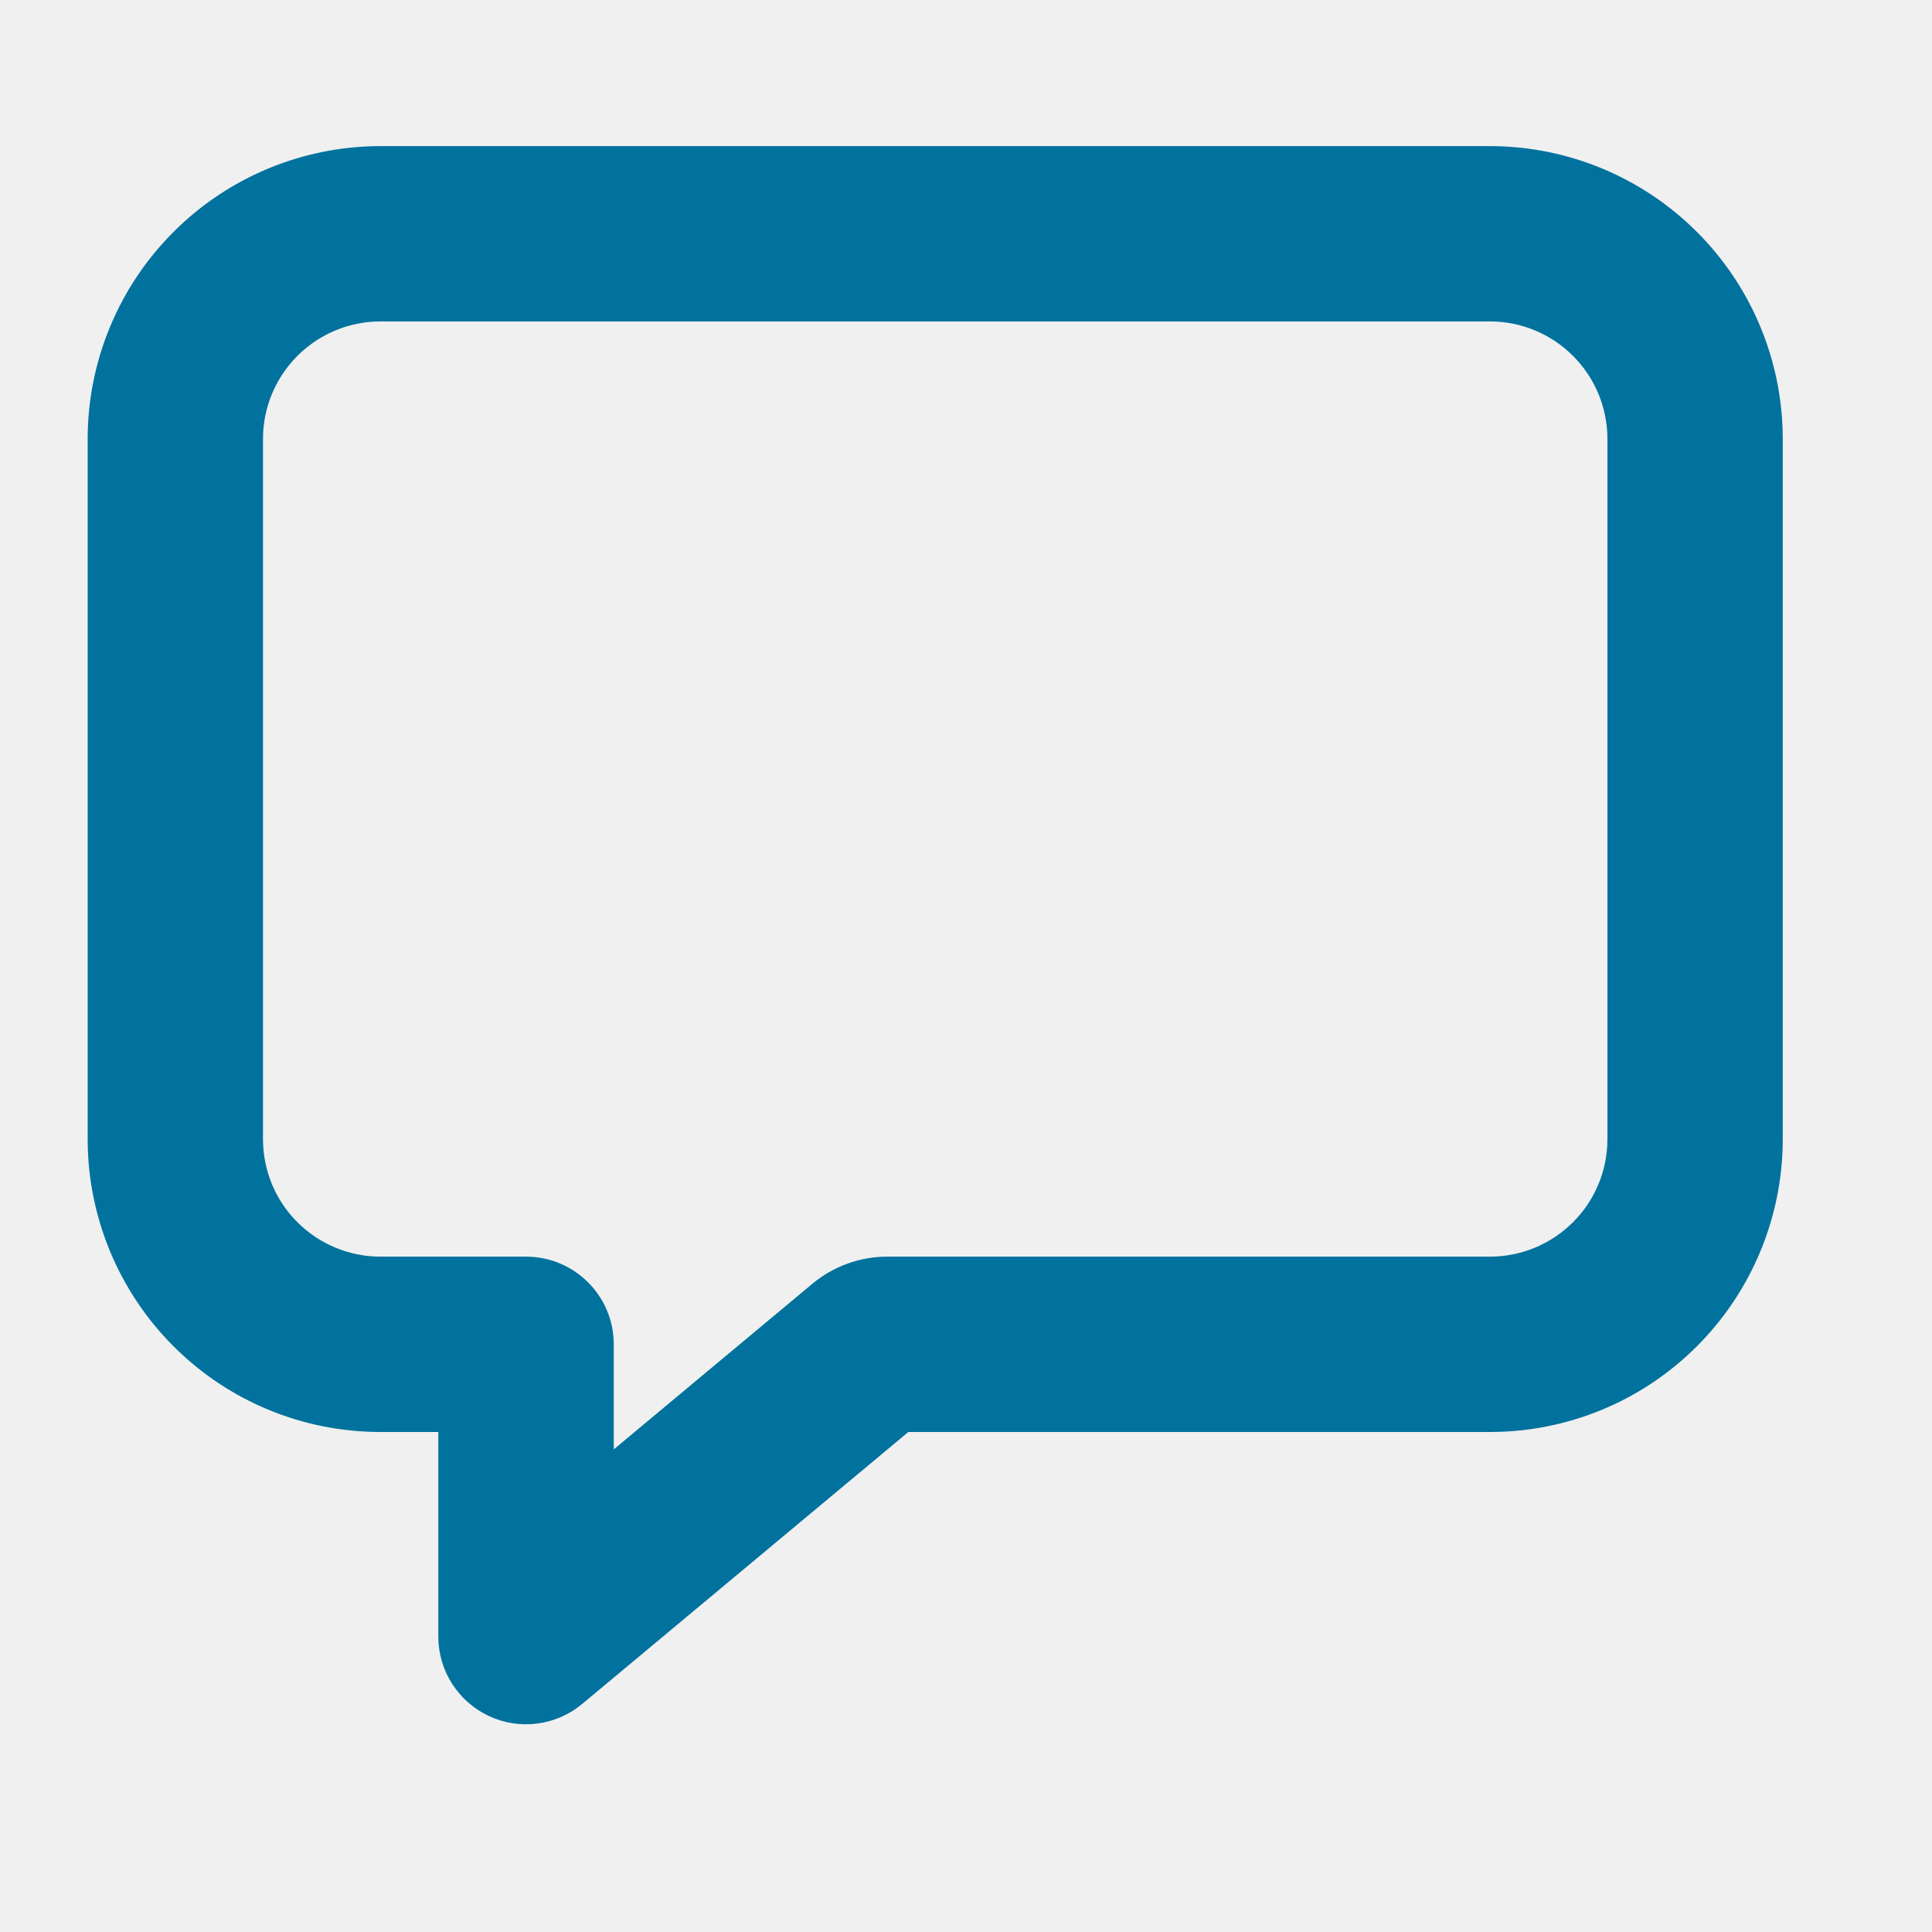
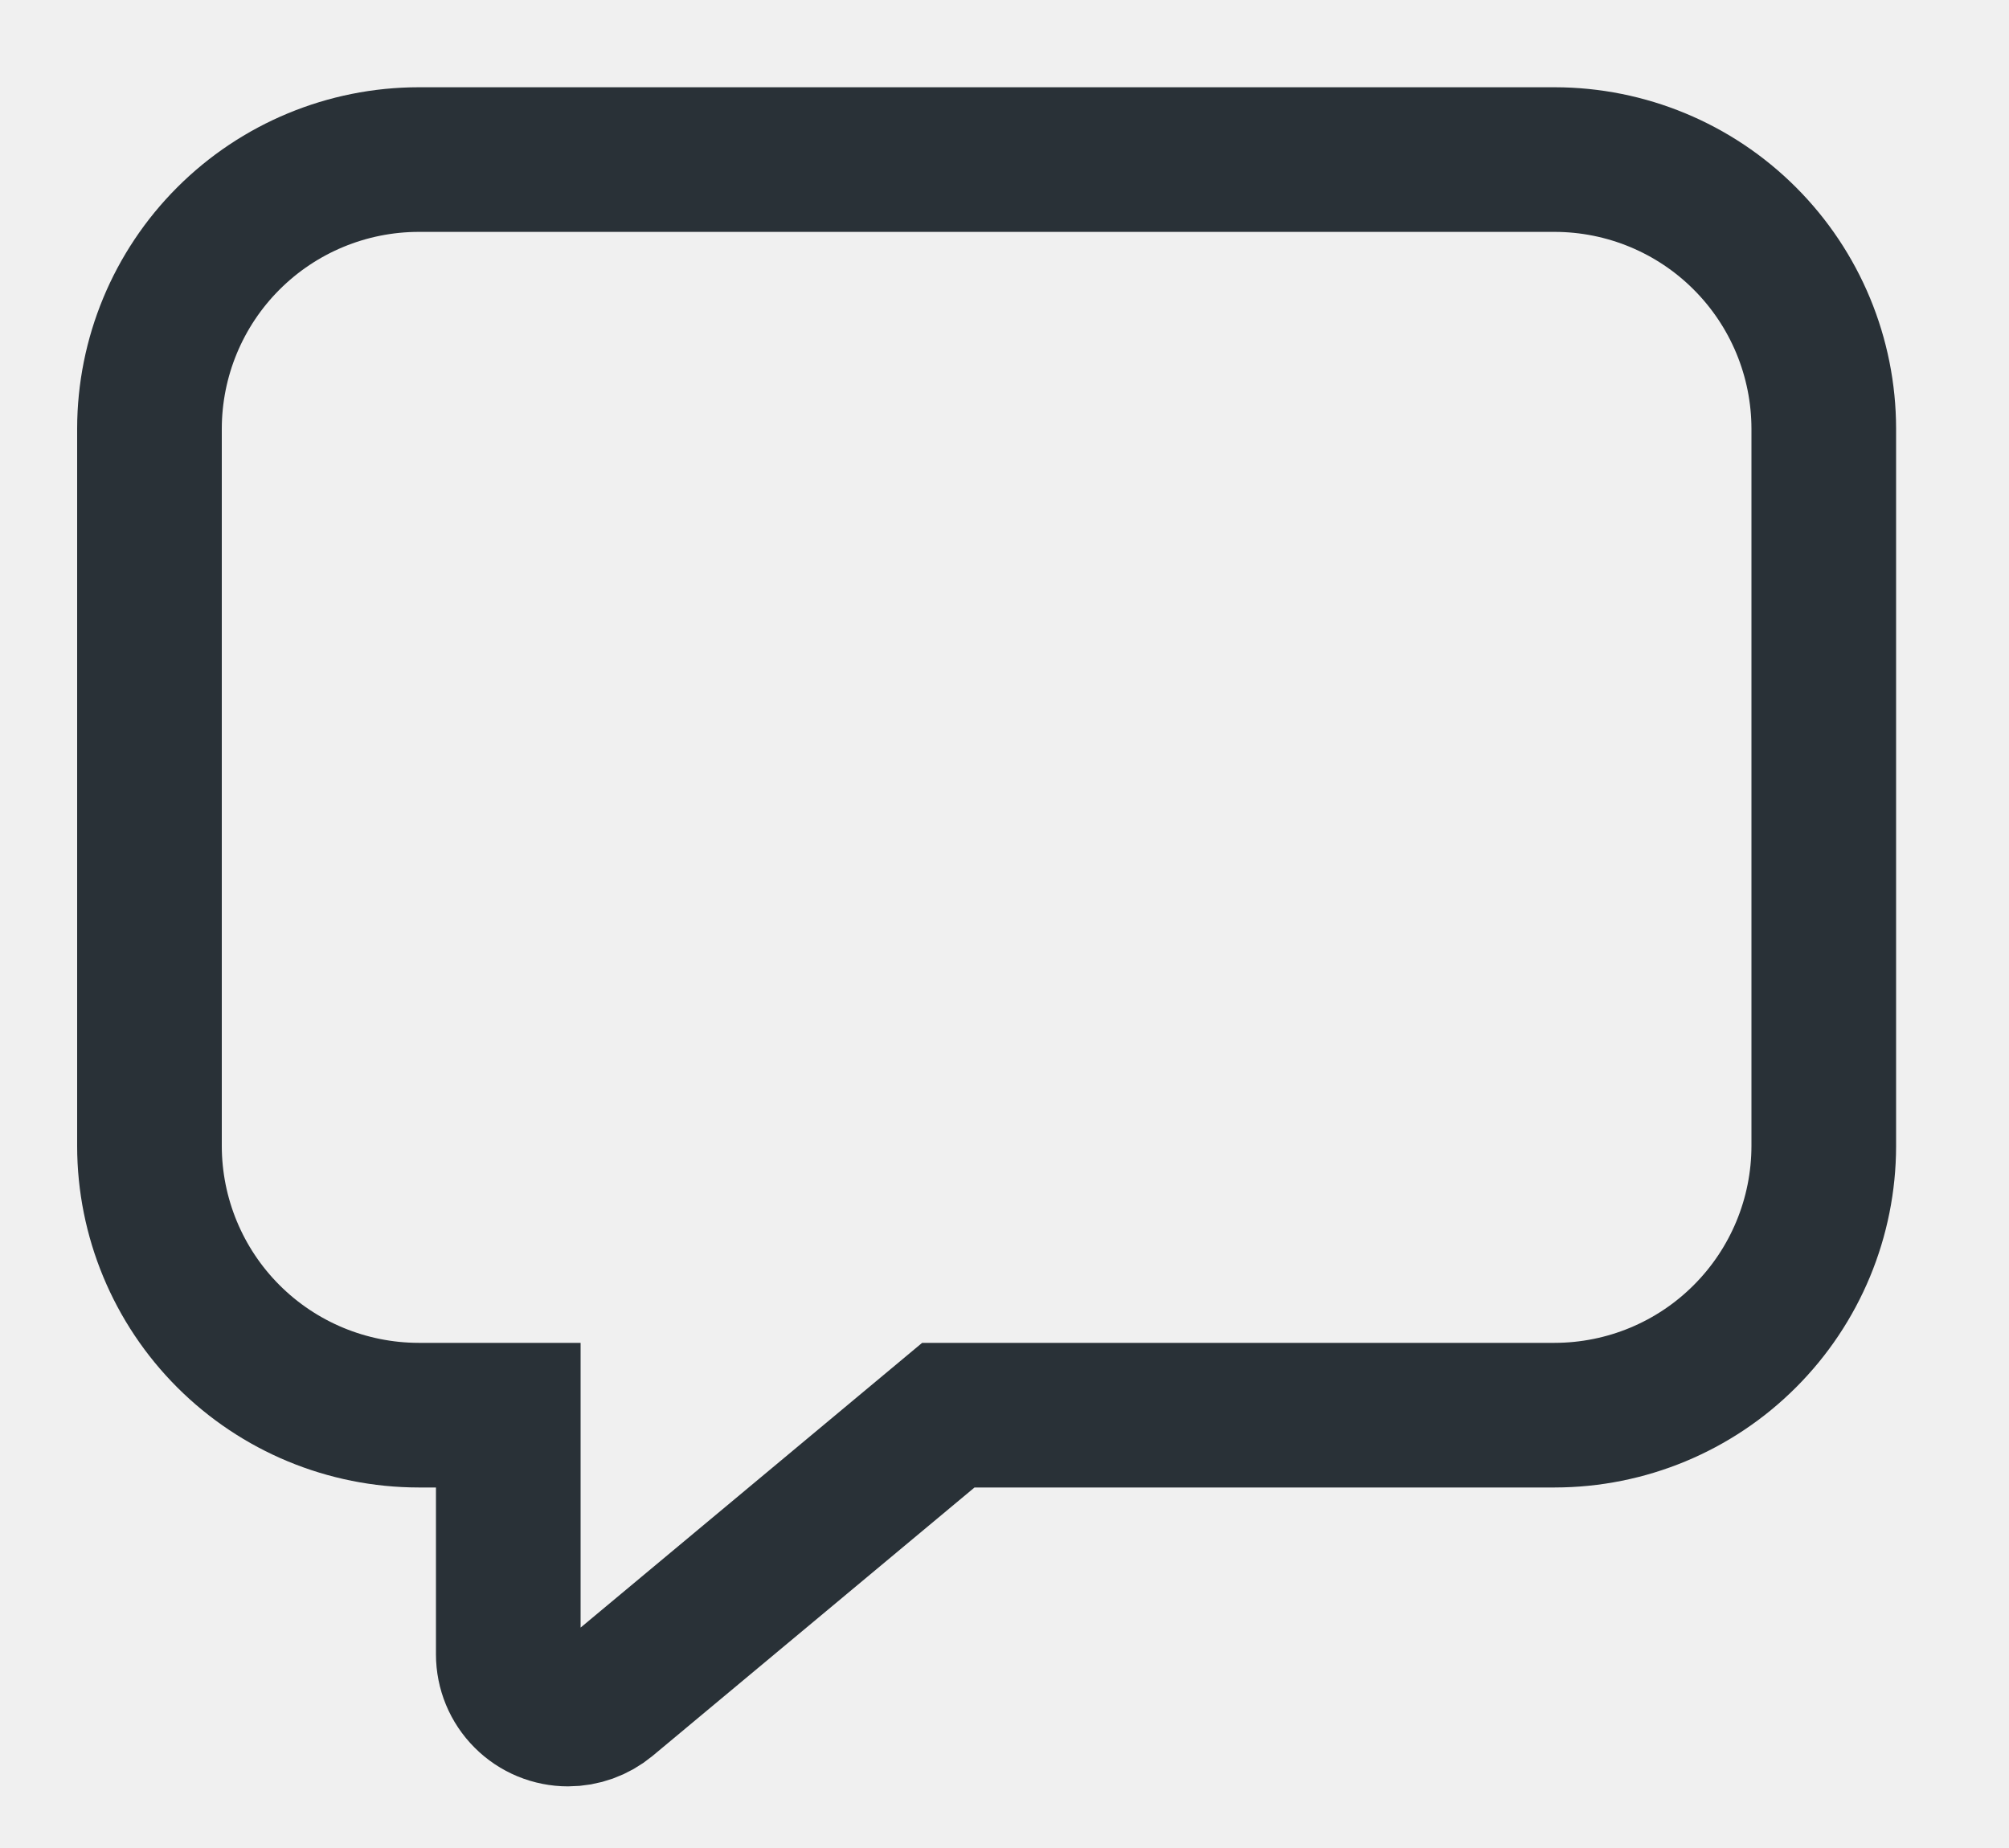
- <svg xmlns="http://www.w3.org/2000/svg" width="16" height="16" viewBox="0 0 16 16" fill="none">
-   <path fill-rule="evenodd" clip-rule="evenodd" d="M3.145 1.452L3.146 1.452H12.344V1.936L12.345 1.452C12.922 1.454 13.475 1.684 13.882 2.092C14.29 2.499 14.52 3.052 14.522 3.629L14.522 3.63V9.439L14.522 9.441C14.52 10.017 14.29 10.57 13.882 10.978C13.475 11.386 12.922 11.616 12.345 11.617L12.344 11.617H7.435L4.667 13.925C4.522 14.046 4.321 14.072 4.151 13.992C3.981 13.912 3.872 13.742 3.872 13.554V11.617H3.146L3.145 11.617C2.568 11.616 2.015 11.386 1.608 10.978C1.2 10.57 0.97 10.017 0.968 9.441L0.968 9.439V3.63L0.968 3.629C0.97 3.052 1.2 2.499 1.608 2.092C2.015 1.684 2.568 1.454 3.145 1.452ZM7.502 11.561C7.502 11.561 7.502 11.561 7.502 11.561L7.502 11.561ZM12.343 2.42H3.147C2.826 2.421 2.519 2.549 2.292 2.776C2.065 3.003 1.937 3.31 1.936 3.631V9.438C1.937 9.759 2.065 10.067 2.292 10.293C2.519 10.52 2.826 10.648 3.147 10.649H4.357C4.624 10.649 4.841 10.866 4.841 11.133V12.52L6.882 10.818C6.882 10.818 6.882 10.818 6.882 10.818C7.013 10.709 7.177 10.649 7.347 10.649C7.347 10.649 7.347 10.649 7.347 10.649H12.343C12.664 10.648 12.971 10.52 13.198 10.293C13.425 10.067 13.553 9.759 13.554 9.438V3.631C13.553 3.31 13.425 3.003 13.198 2.776C12.971 2.549 12.664 2.421 12.343 2.42Z" fill="#00729D" stroke="#00729D" stroke-width="0.484" stroke-linejoin="round" />
+ <svg xmlns="http://www.w3.org/2000/svg" width="25" height="23" viewBox="0 0 25 23" fill="none">
+   <g clip-path="url(#clip0_3761_37496)">
+     <path d="M7.069 21.333C6.872 21.333 6.682 21.255 6.543 21.115C6.403 20.976 6.325 20.786 6.325 20.589V17.613H5.209C4.321 17.612 3.47 17.259 2.842 16.631C2.214 16.003 1.861 15.152 1.86 14.264V5.335C1.861 4.447 2.214 3.596 2.842 2.968C3.47 2.34 4.321 1.987 5.209 1.986H19.347C20.235 1.987 21.086 2.34 21.713 2.968C22.341 3.596 22.694 4.447 22.695 5.335V14.264C22.694 15.152 22.341 16.003 21.713 16.631C21.086 17.259 20.235 17.612 19.347 17.613H11.801L7.546 21.161C7.412 21.272 7.243 21.333 7.069 21.333V21.333Z" stroke="#293137" stroke-width="1.8" />
+   </g>
+   <defs>
+     <clipPath id="clip0_3761_37496">
+       <rect width="24" height="22.667" fill="white" transform="translate(0.618164)" />
+     </clipPath>
+   </defs>
</svg>
